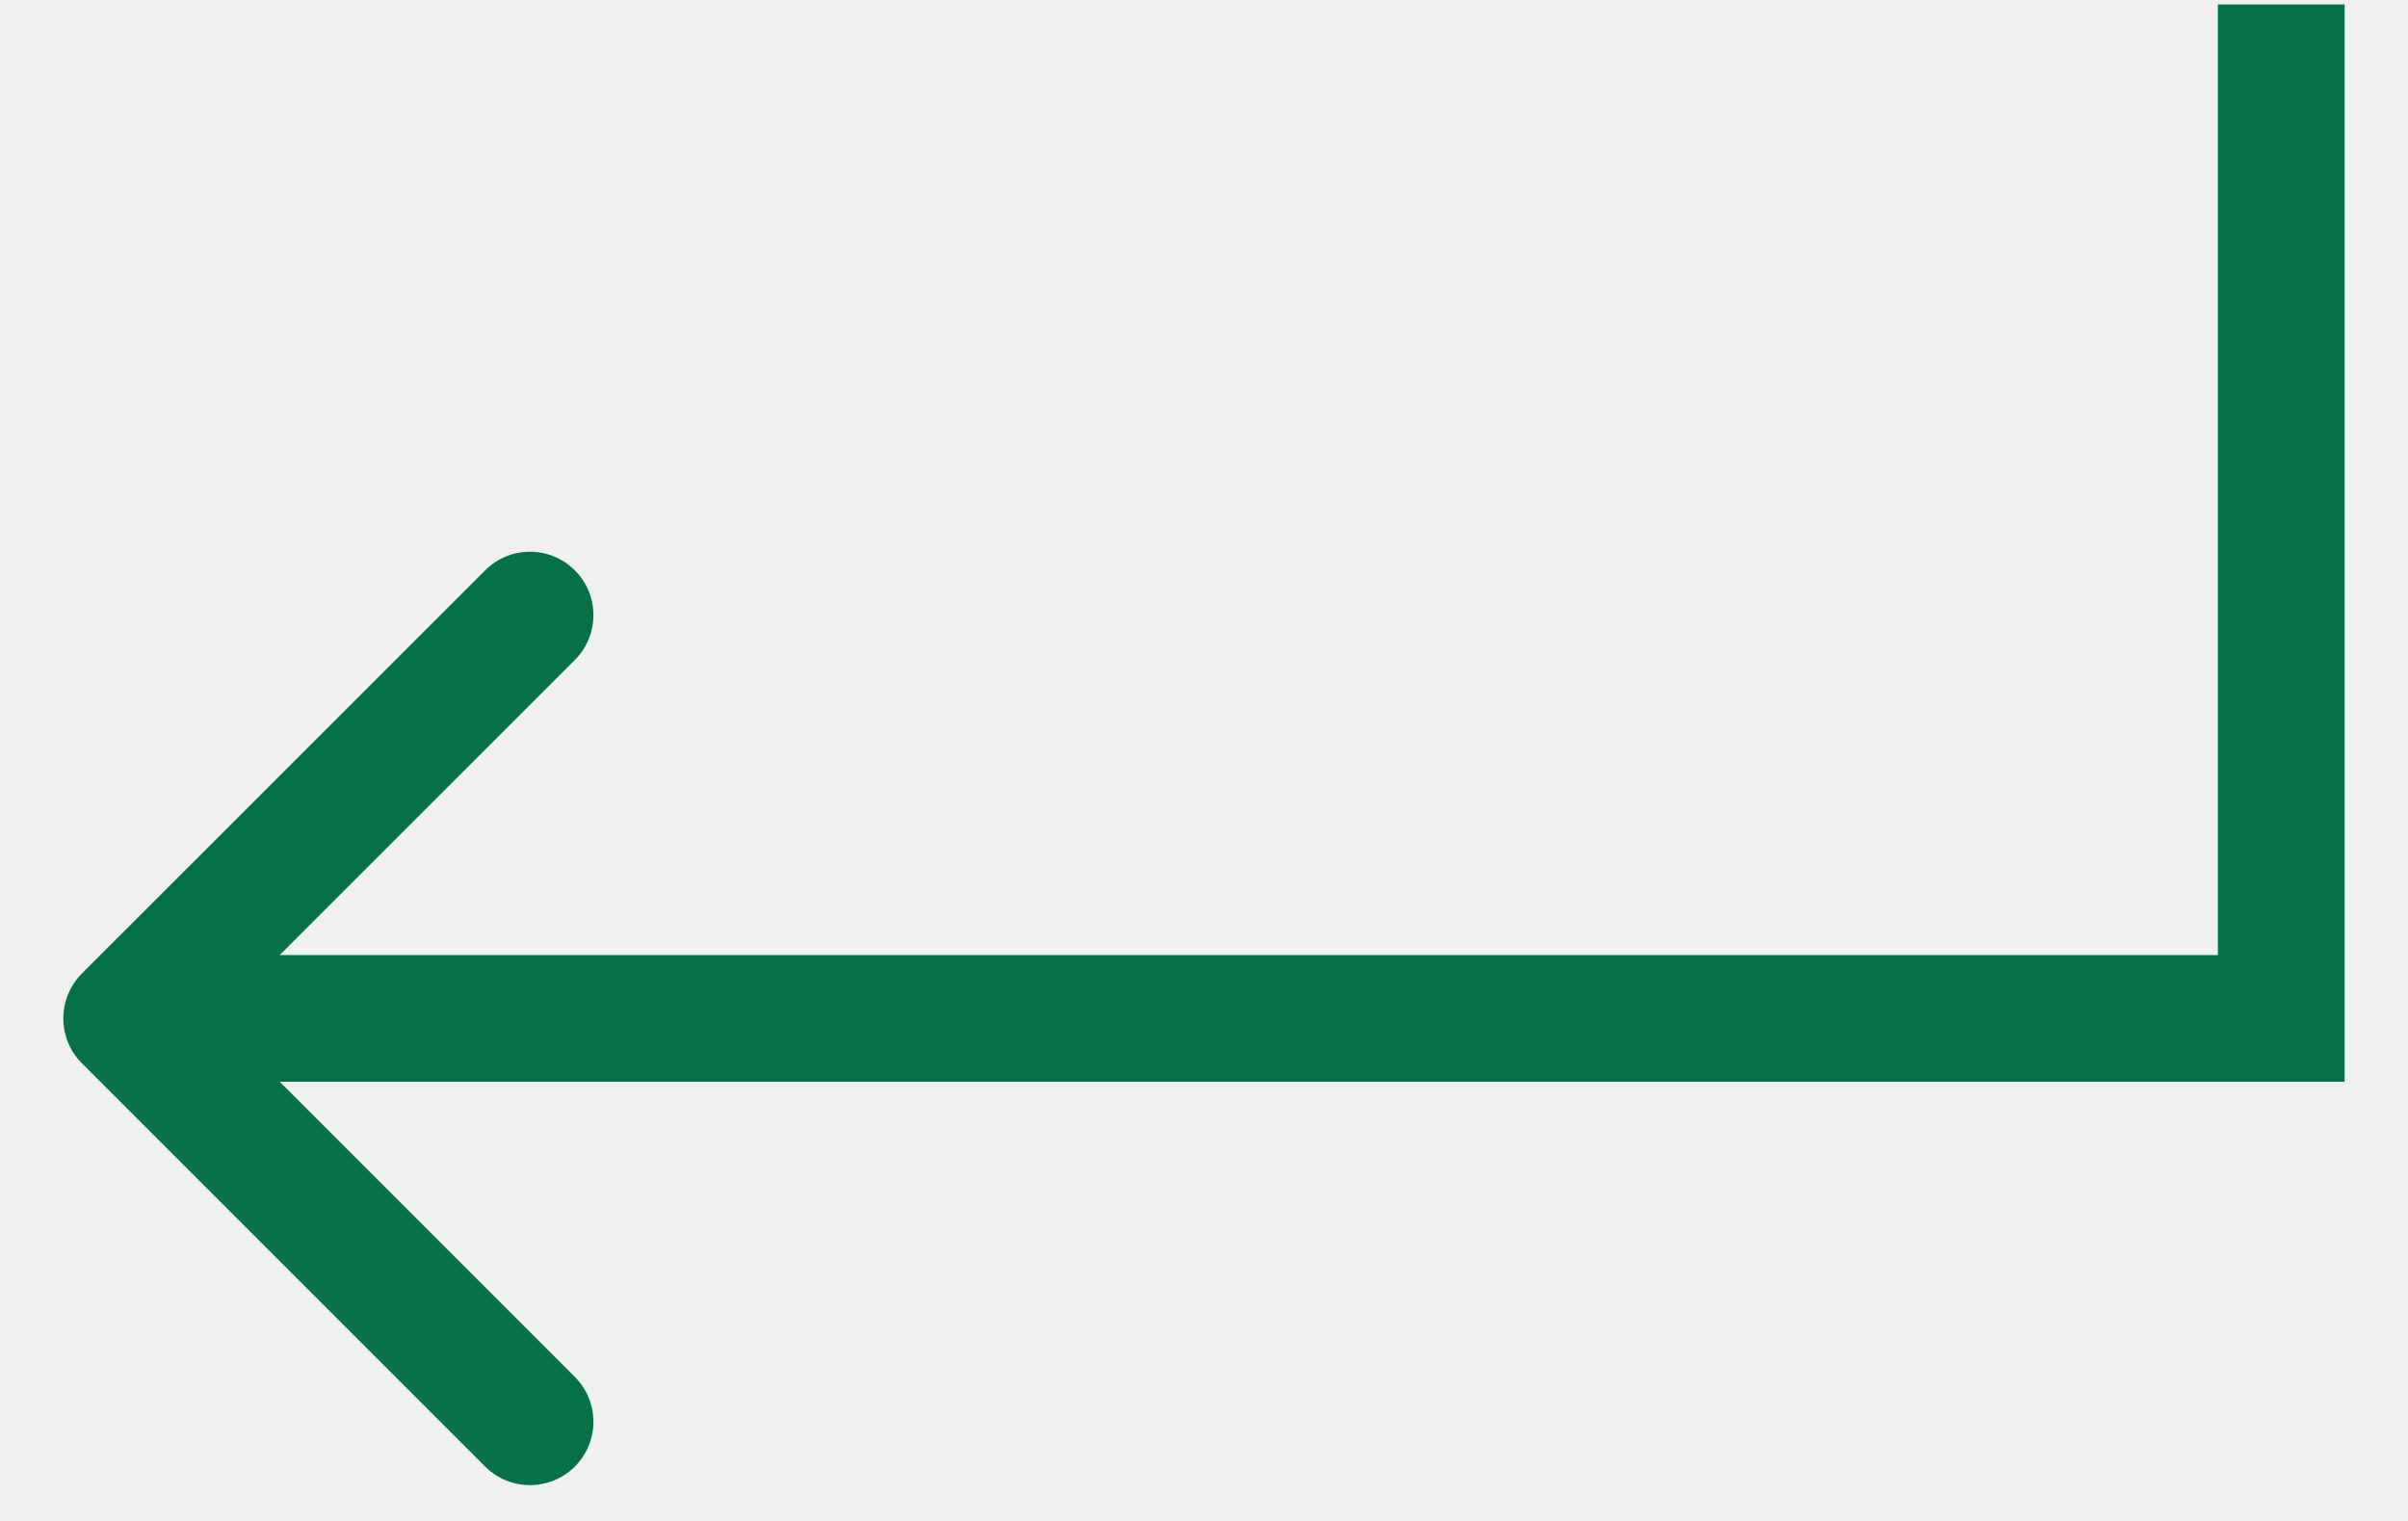
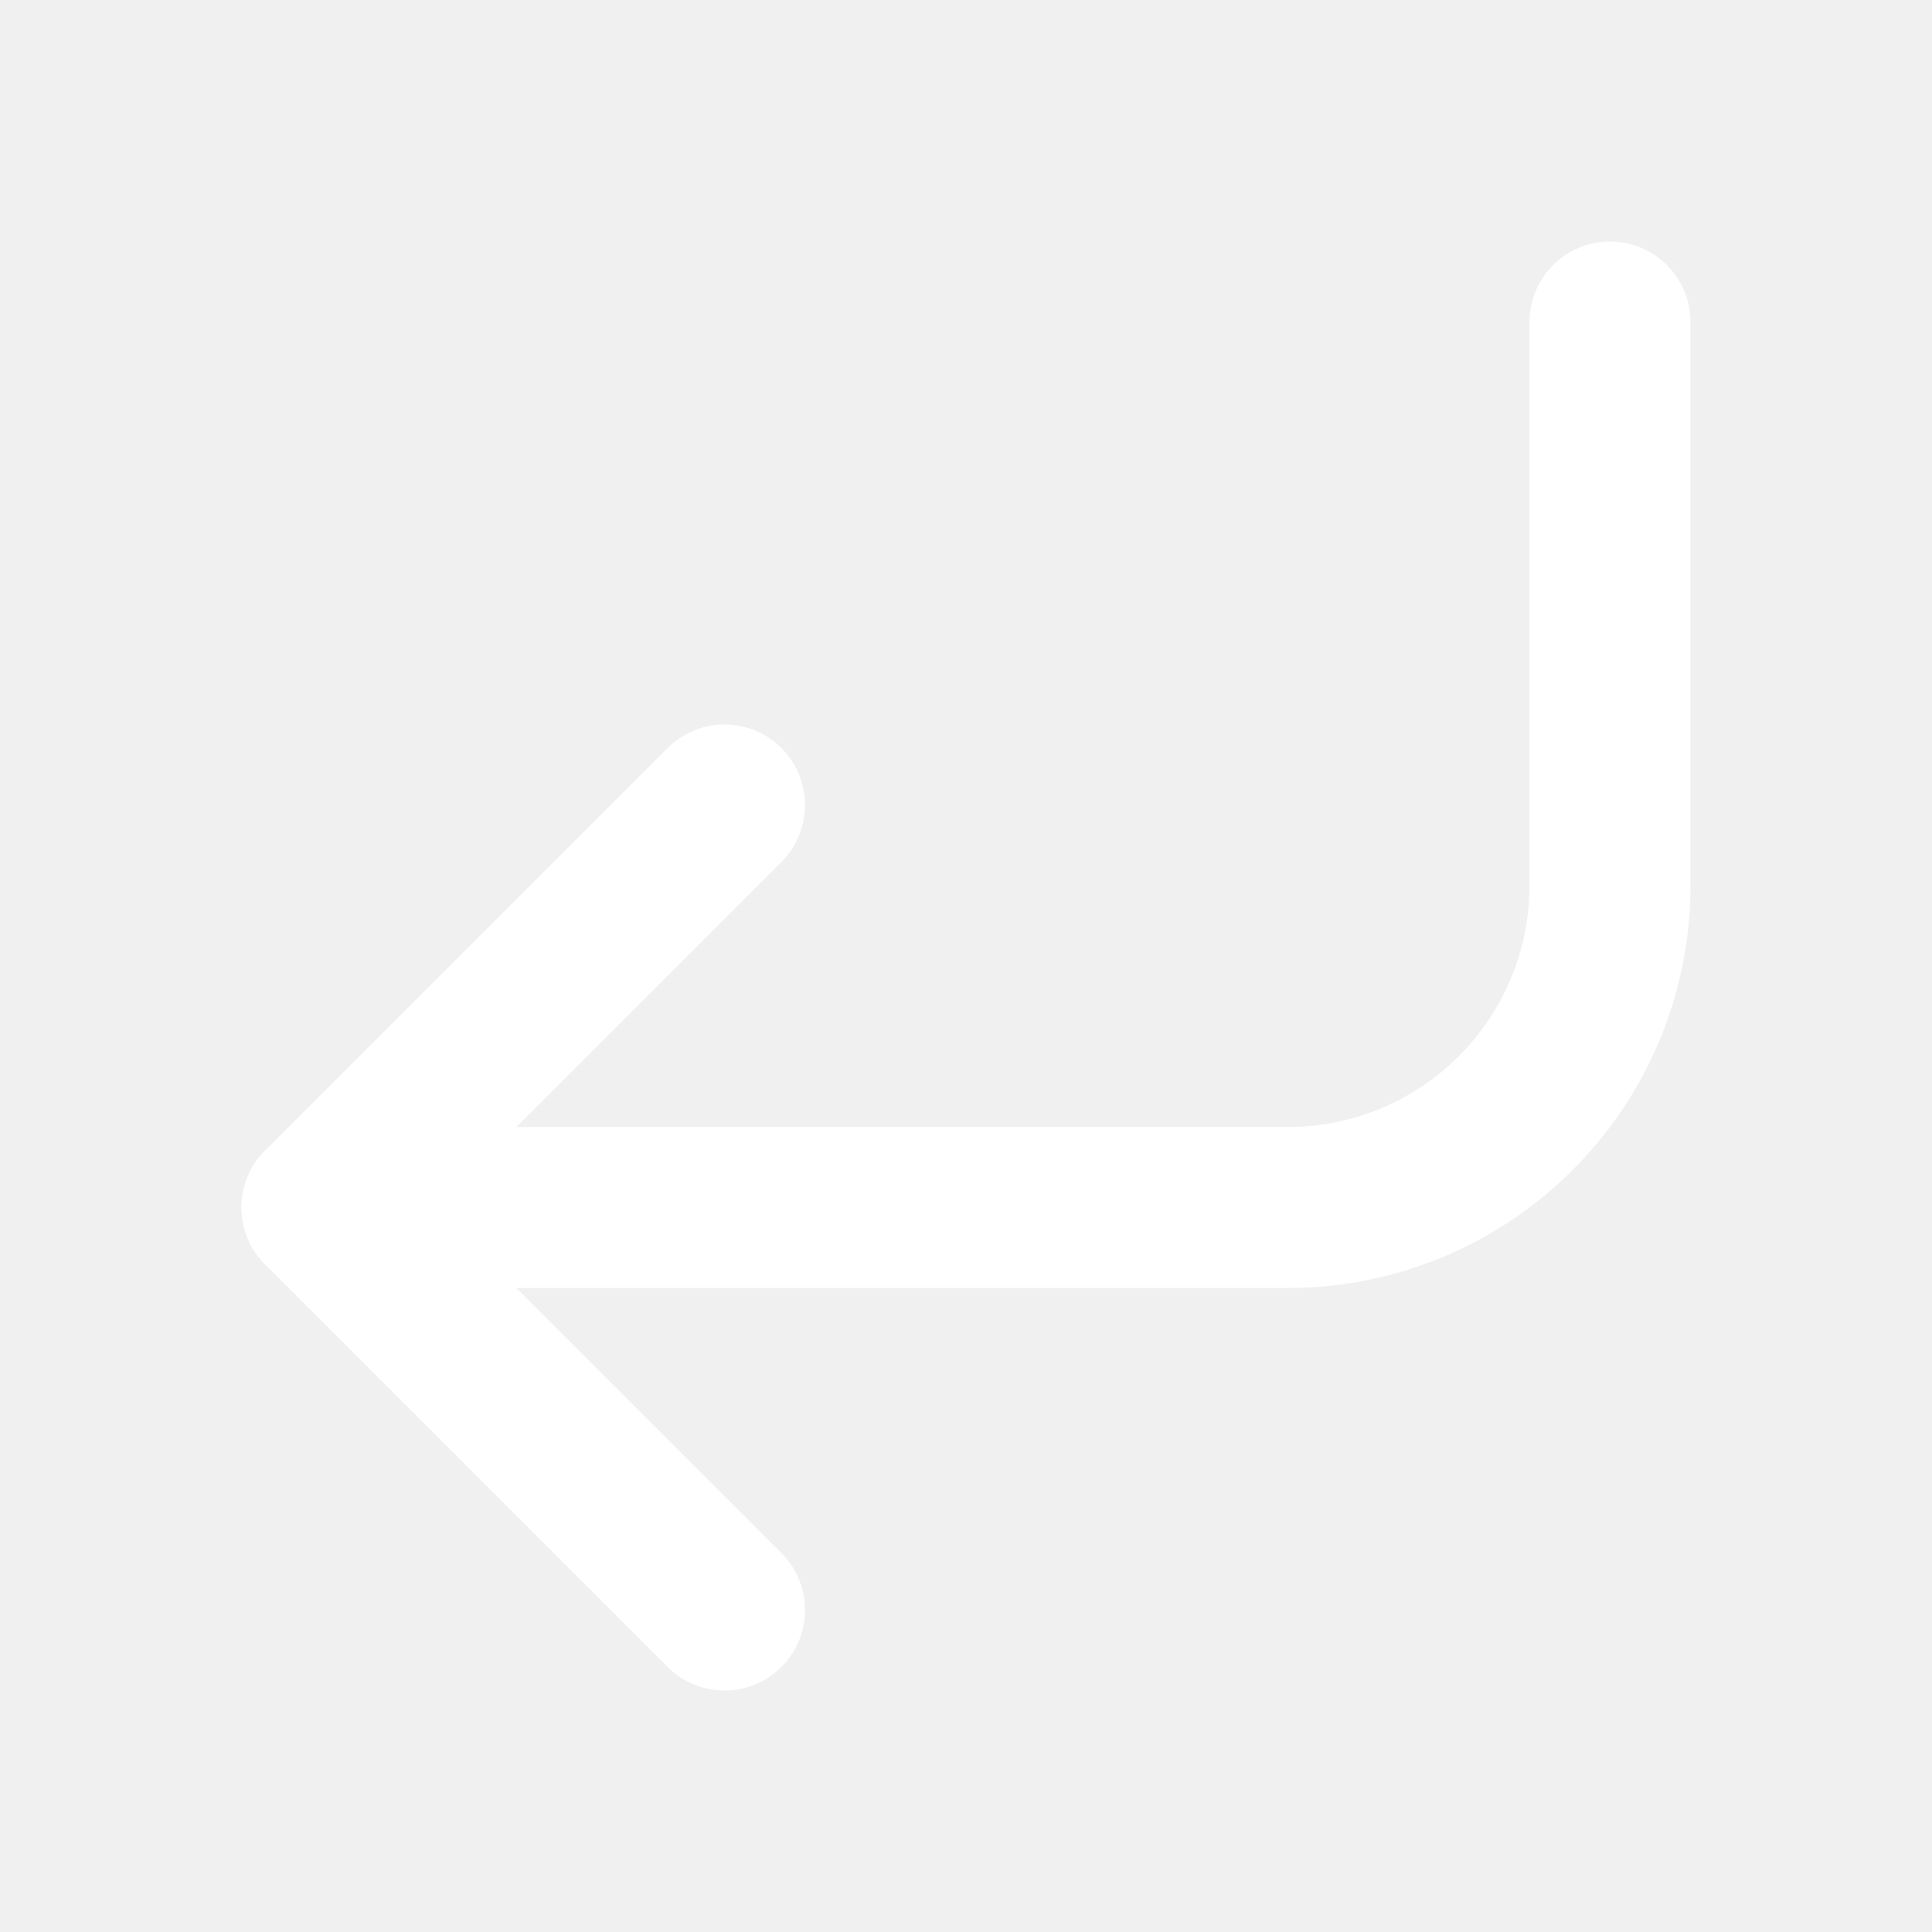
- <svg xmlns="http://www.w3.org/2000/svg" width="19" height="12" viewBox="0 0 19 12" fill="none">
-   <path d="M18 8.035V8.535H18.5V8.035H18ZM0.646 7.681C0.451 7.877 0.451 8.193 0.646 8.389L3.828 11.571C4.024 11.766 4.34 11.766 4.536 11.571C4.731 11.375 4.731 11.059 4.536 10.864L1.707 8.035L4.536 5.207C4.731 5.011 4.731 4.695 4.536 4.5C4.34 4.304 4.024 4.304 3.828 4.5L0.646 7.681ZM17.5 0.035V8.035H18.5V0.035H17.5ZM18 7.535H1V8.535H18V7.535Z" fill="#067147" />
+ <svg xmlns="http://www.w3.org/2000/svg" width="24" height="24" viewBox="0 0 24 24" fill="none">
+   <path d="M9 10L4 15L9 20" stroke="white" stroke-width="2" stroke-linecap="round" stroke-linejoin="round" />
+   <path d="M20 4V11C20 12.061 19.579 13.078 18.828 13.828C18.078 14.579 17.061 15 16 15H4" stroke="white" stroke-width="2" stroke-linecap="round" stroke-linejoin="round" />
</svg>
